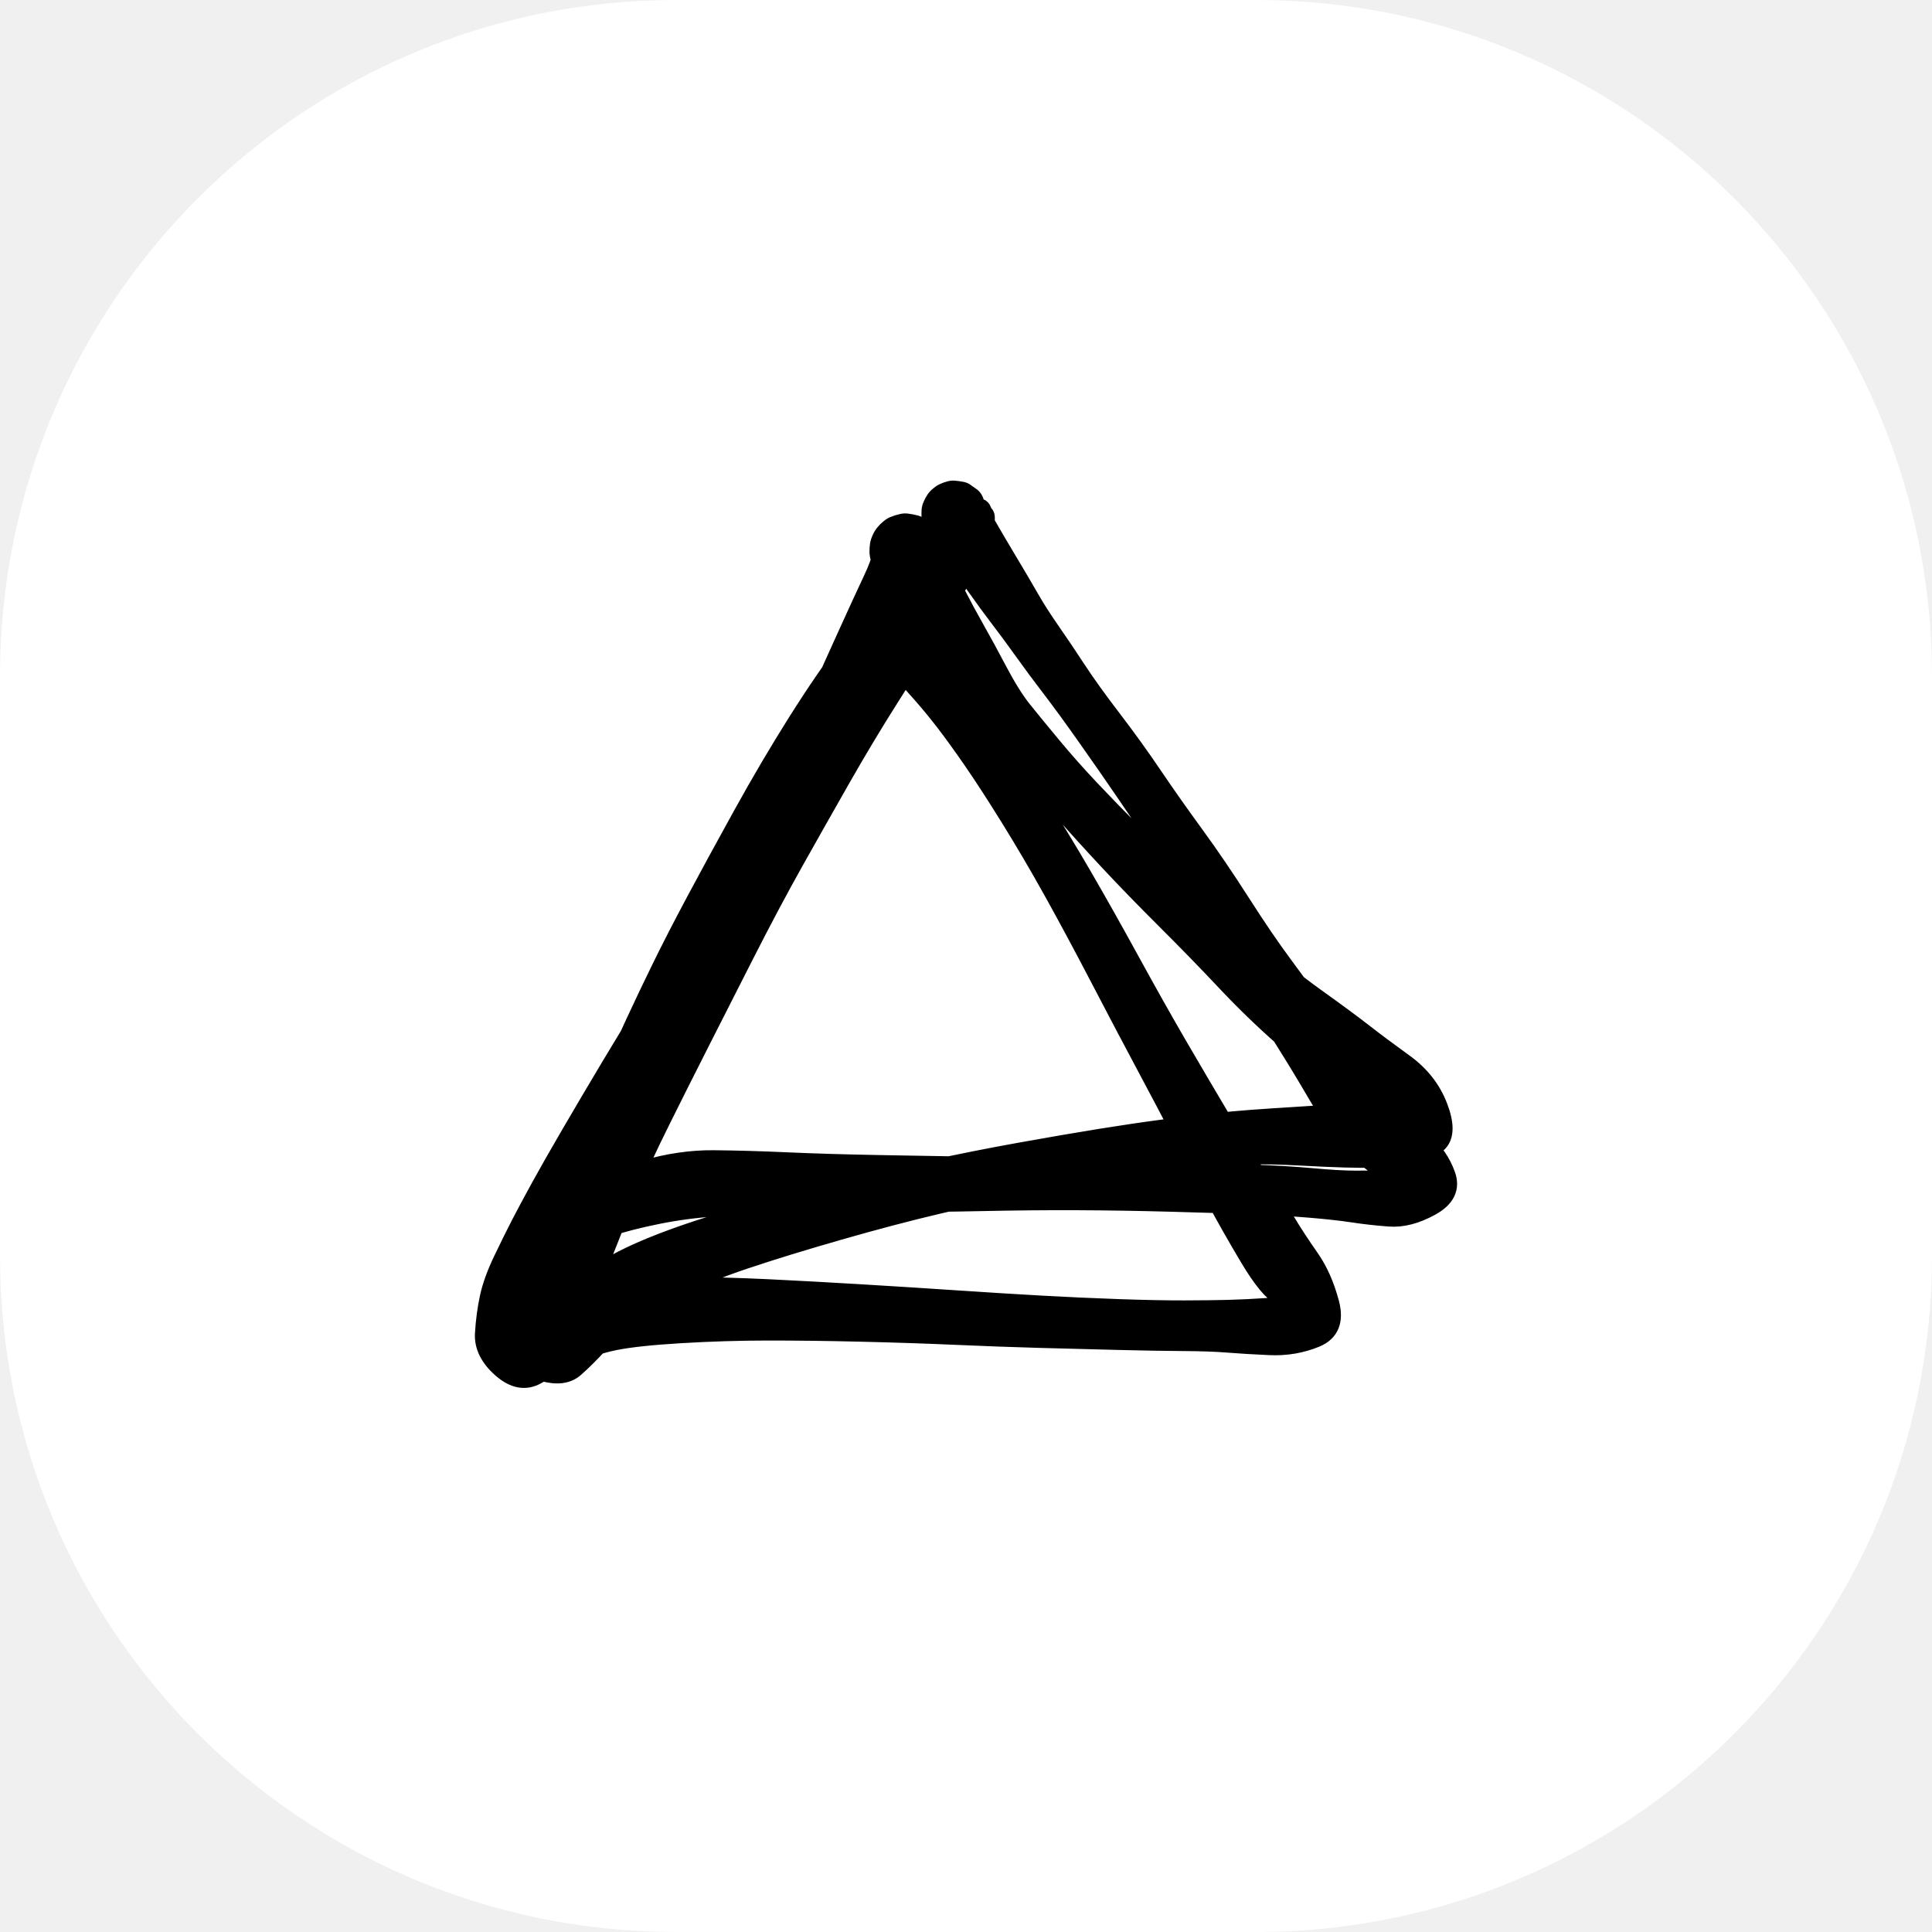
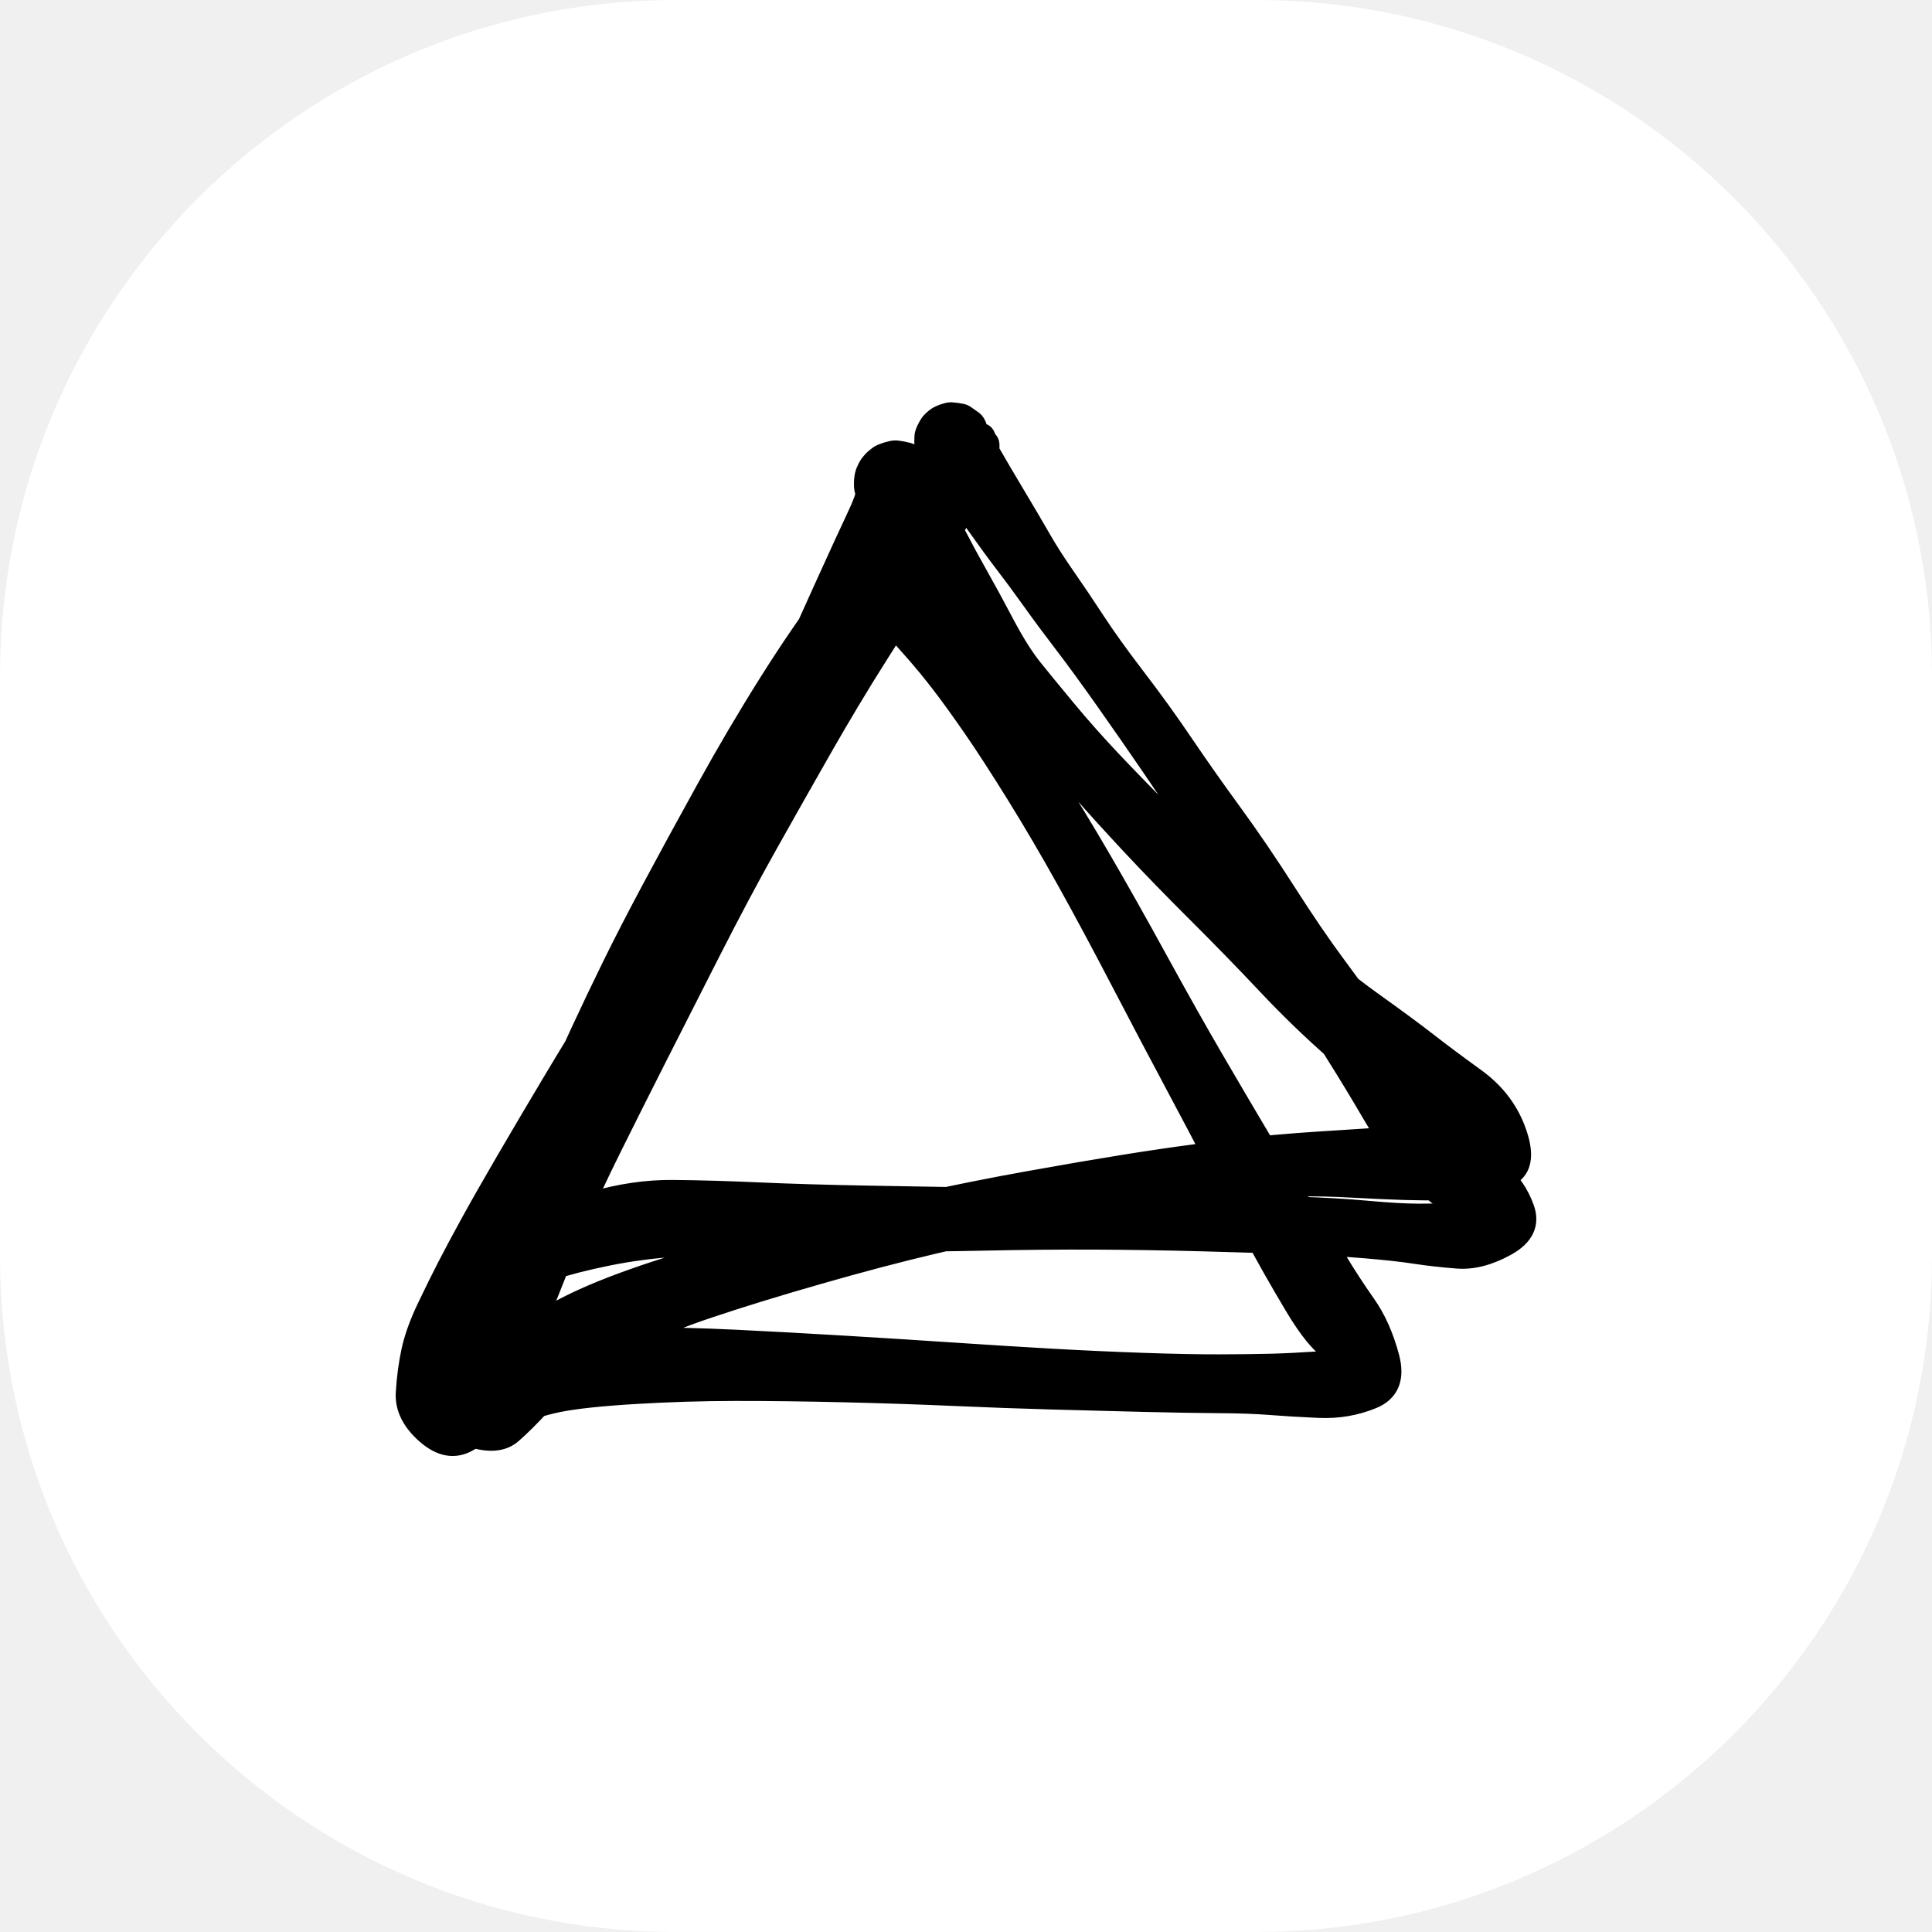
<svg xmlns="http://www.w3.org/2000/svg" width="1000" height="1000" viewBox="0 0 1000 1000">
-   <style>.m{stroke:#000000;stroke-linejoin:round}@media (max-width:56px){.m{stroke-width:0.67px;vector-effect:non-scaling-stroke}}@media (max-width:40px){.m{stroke-width:0.63px;vector-effect:non-scaling-stroke}}@media (max-width:24px){.m{stroke-width:0.54px;vector-effect:non-scaling-stroke}}</style>
+   <style>.m{stroke:#000000;stroke-linejoin:round}@media (max-width:56px){.m{stroke-width:0.74px;vector-effect:non-scaling-stroke}}@media (max-width:40px){.m{stroke-width:0.67px;vector-effect:non-scaling-stroke}}@media (max-width:24px){.m{stroke-width:0.56px;vector-effect:non-scaling-stroke}}</style>
  <rect width="1000" height="1000" rx="350" ry="350" fill="#ffffff" />
-   <path class="m" stroke-width="4.5" fill="#000000" transform="translate(250.16 253.1) scale(1.93935)" d="M133.28,11.64 Q125.99,20.99 119.42,29.14 T105.43,46.76 90.9,67.27 76.46,91.29 63.96,113.82 54.9,131.11 47.61,146.14 42.48,158.53 38.87,168.3 35.18,178.6 42.91,181.44 61.45,178.73 81.17,179.29 106.16,180.03 133.37,180.5 158.45,180.81 183.58,181.61 205.21,182.58 221.1,183.51 232.79,184.18 242.19,184.02 242.46,182.66 232.14,175.17 222.19,161.47 213.62,147.34 204.81,133.3 193.98,115.95 182.03,97.34 171.31,81.4 160.79,66.26 151.34,53.31 143.91,43.29 137.66,34.82 130.85,25.51 124.31,15.41 120.84,10.29 119.57,8.88 119.21,7.34 119.22,5.75 119.62,4.22 120.37,2.82 121.44,1.64 122.75,0.76 124.24,0.21 125.82,0.04 127.39,0.25 128.87,0.83 130.16,1.74 131.2,2.94 132.04,7.77 130.49,17.33 125.02,29.13 118.34,40.56 108.63,55.9 95.78,77.31 83.24,99.48 70.02,124.33 57.7,148.59 47.49,168.94 39.77,185.54 35.01,197.24 31.19,206.77 27.34,216.32 23.59,225.63 19.18,226.25 20.2,218.14 30.08,209.56 45.16,201.84 65.61,194.86 91.96,187.83 118.73,181.56 143.14,176.7 164.8,172.98 181.56,170.51 194.56,168.92 205.08,167.94 217.57,167.11 229.66,166.33 240.17,165.24 241.62,165.29 233.6,163.46 225.68,157.18 213.38,146.54 197.95,131.6 182.01,115.22 166.8,99.56 154.83,86.38 144.81,74.67 136.63,65.23 130.72,58.03 124.45,49.09 117.74,39.06 112.27,30.7 107.84,23.13 105.63,18.49 105.32,16.71 105.44,14.91 105.99,13.19 106.94,11.65 108.23,10.38 109.79,9.46 111.52,8.93 113.32,8.84 115.1,9.18 116.74,9.94 118.15,11.06 119.26,12.5 120.41,17.39 119.57,26.72 115.43,37.15 108.92,48.98 99.71,65.23 87.65,86.2 71.6,112.4 54.85,138.71 41.62,159.28 30.79,176.82 22.9,190.84 18.49,200.51 15.08,209.99 13.26,220.47 18.61,220.07 31.23,213.48 51.36,212.51 75.87,213.15 101.13,214.53 126.52,216.14 148.77,217.52 169.66,218.47 187.11,218.81 198.85,218.67 210.01,218.12 212.92,215.84 204.22,205.35 195.22,189.48 186.68,173.21 176.59,154.07 164.38,130.9 151.83,107.52 140.32,87.91 130.31,72.48 123,62.37 117.11,55.19 109.15,46.19 103.49,39.64 102.77,37.88 102.65,35.99 103.14,34.15 104.19,32.57 105.69,31.4 107.48,30.78 109.38,30.76 111.18,31.35 112.71,32.48 113.79,34.04 114.32,35.86 114.23,37.76 113.55,39.53 112.34,40.99 110.72,41.99 108.87,42.42 106.98,42.23 105.25,41.45 103.85,40.16 102.95,38.49 102.62,36.62 102.91,34.74 103.78,33.06 105.15,31.74 106.86,30.92 108.75,30.7 110.61,31.09 112.24,32.05 112.98,32.66 117.81,39.05 125.22,49.1 130.62,57.04 137.71,67.62 148.05,83.28 160.06,102.99 173.09,126.15 185.89,148.88 196.78,167.39 206.47,182.88 214.1,194.85 220.75,205.06 226.18,217.26 222.26,226.82 209.95,228.92 198.74,228.25 186.95,227.83 169.33,227.53 148.3,226.98 126.03,226.17 100.78,225.33 75.89,225.02 52.74,225.73 35.14,227.61 24.2,231.36 14.45,236.64 4.74,234.93 0.02,225.4 1.3,215.78 4.9,205.77 9.63,196.2 14.89,186.37 23,172.12 33.56,154.23 46.28,133.39 62.22,106.91 77.07,80.6 87.66,59.19 96.66,39.28 103.51,24.38 105.63,18.49 105.32,16.71 105.44,14.91 105.99,13.19 106.94,11.65 108.23,10.38 109.79,9.46 111.52,8.93 113.32,8.84 115.1,9.18 116.74,9.94 118.15,11.06 119.26,12.5 121.93,18.46 126.56,28.12 131.61,37.45 137.69,48.63 144.16,58.91 151.97,68.44 161.96,79.72 174.08,92.21 189.86,107.18 206.23,122.3 222.19,135.46 235.04,144.94 245.91,153.05 255.1,164.73 255.08,174.56 247.37,178.13 238.35,178.91 229.74,178.84 217.8,178.31 205.63,178.03 195.49,178.21 182.87,179.33 166.41,181.9 145.09,185.96 121.14,191.29 94.98,198.19 69.87,205.91 51.75,213.34 39.68,220.59 31.24,228.12 24.48,234.84 15.86,235.88 9.95,229.66 11.92,221.04 16.99,211.91 21.91,202.62 26.37,193.56 31.61,181.83 39.32,164.93 49.16,144.36 61.05,119.69 73.64,94.33 85.32,71.43 96.99,49.04 105.73,33.01 111.95,22.1 117.54,13.04 119.57,8.88 119.21,7.34 119.22,5.75 119.62,4.22 120.37,2.82 121.44,1.64 122.75,0.76 124.24,0.21 125.82,0.04 127.39,0.25 128.87,0.83 130.16,1.74 131.2,2.94 130.99,3.02 133.77,8.12 140.44,19.48 146.07,29.05 151.67,37.81 158.58,48.07 167.99,61.17 178.84,76.22 190,92.07 202.46,110.38 213.9,127.15 223.67,140.61 233.11,153.31 242.46,165.19 251.2,174.41 257.21,183.08 253.05,191.67 241.75,194.6 232.05,193.51 220.55,192.24 204.89,191.32 183.38,190.64 158.44,190.24 133.33,190.47 106.05,190.75 81.3,191.04 62.44,191.86 46.44,193.96 33.7,197.23 23.72,195.04 20.83,185.31 25.33,174.27 30.06,164.6 34.49,155.14 40.15,142.56 47.45,127.26 56.48,109.72 68.96,86.81 83.52,62.1 97.99,40.99 111.65,22.94 121.87,10.01 126.13,5.07 127.06,4.37 128.13,3.91 129.28,3.72 130.45,3.81 131.56,4.18 132.55,4.8 133.36,5.64 133.94,6.65 134.27,7.77 134.32,8.94 134.09,10.08 133.59,11.14 Z" />
+   <path class="m" stroke-width="4.5" fill="#000000" transform="translate(209.87 213.28) scale(2.25215)" d="M133.28,11.64 Q125.99,20.99 119.42,29.14 T105.43,46.76 90.9,67.27 76.46,91.29 63.96,113.82 54.9,131.11 47.61,146.14 42.48,158.53 38.87,168.3 35.18,178.6 42.91,181.44 61.45,178.73 81.17,179.29 106.16,180.03 133.37,180.5 158.45,180.81 183.58,181.61 205.21,182.58 221.1,183.51 232.79,184.18 242.19,184.02 242.46,182.66 232.14,175.17 222.19,161.47 213.62,147.34 204.81,133.3 193.98,115.95 182.03,97.34 171.31,81.4 160.79,66.26 151.34,53.31 143.91,43.29 137.66,34.82 130.85,25.51 124.31,15.41 120.84,10.29 119.57,8.88 119.21,7.34 119.22,5.75 119.62,4.22 120.37,2.82 121.44,1.64 122.75,0.76 124.24,0.21 125.82,0.04 127.39,0.25 128.87,0.83 130.16,1.74 131.2,2.94 132.04,7.77 130.49,17.33 125.02,29.13 118.34,40.56 108.63,55.9 95.78,77.31 83.24,99.48 70.02,124.33 57.7,148.59 47.49,168.94 39.77,185.54 35.01,197.24 31.19,206.77 27.34,216.32 23.59,225.63 19.18,226.25 20.2,218.14 30.08,209.56 45.16,201.84 65.61,194.86 91.96,187.83 118.73,181.56 143.14,176.7 164.8,172.98 181.56,170.51 194.56,168.92 205.08,167.94 217.57,167.11 229.66,166.33 240.17,165.24 241.62,165.29 233.6,163.46 225.68,157.18 213.38,146.54 197.95,131.6 182.01,115.22 166.8,99.56 154.83,86.38 144.81,74.67 136.63,65.23 130.72,58.03 124.45,49.09 117.74,39.06 112.27,30.7 107.84,23.13 105.63,18.49 105.32,16.71 105.44,14.91 105.99,13.19 106.94,11.65 108.23,10.38 109.79,9.46 111.52,8.93 113.32,8.84 115.1,9.18 116.74,9.94 118.15,11.06 119.26,12.5 120.41,17.39 119.57,26.72 115.43,37.15 108.92,48.98 99.71,65.23 87.65,86.2 71.6,112.4 54.85,138.71 41.62,159.28 30.79,176.82 22.9,190.84 18.49,200.51 15.08,209.99 13.26,220.47 18.61,220.07 31.23,213.48 51.36,212.51 75.87,213.15 101.13,214.53 126.52,216.14 148.77,217.52 169.66,218.47 187.11,218.81 198.85,218.67 210.01,218.12 212.92,215.84 204.22,205.35 195.22,189.48 186.68,173.21 176.59,154.07 164.38,130.9 151.83,107.52 140.32,87.91 130.31,72.48 123,62.37 117.11,55.19 109.15,46.19 103.49,39.64 102.77,37.88 102.65,35.99 103.14,34.15 104.19,32.57 105.69,31.4 107.48,30.78 109.38,30.76 111.18,31.35 112.71,32.48 113.79,34.04 114.32,35.86 114.23,37.76 113.55,39.53 112.34,40.99 110.72,41.99 108.87,42.42 106.98,42.23 105.25,41.45 103.85,40.16 102.95,38.49 102.62,36.62 102.91,34.74 103.78,33.06 105.15,31.74 106.86,30.92 108.75,30.7 110.61,31.09 112.24,32.05 112.98,32.66 117.81,39.05 125.22,49.1 130.62,57.04 137.71,67.62 148.05,83.28 160.06,102.99 173.09,126.15 185.89,148.88 196.78,167.39 206.47,182.88 214.1,194.85 220.75,205.06 226.18,217.26 222.26,226.82 209.95,228.92 198.74,228.25 186.95,227.83 169.33,227.53 148.3,226.98 126.03,226.17 100.78,225.33 75.89,225.02 52.74,225.73 35.14,227.61 24.2,231.36 14.45,236.64 4.74,234.93 0.02,225.4 1.3,215.78 4.9,205.77 9.63,196.2 14.89,186.37 23,172.12 33.56,154.23 46.28,133.39 62.22,106.91 77.07,80.6 87.66,59.19 96.66,39.28 103.51,24.38 105.63,18.49 105.32,16.71 105.44,14.91 105.99,13.19 106.94,11.65 108.23,10.38 109.79,9.46 111.52,8.93 113.32,8.84 115.1,9.18 116.74,9.94 118.15,11.06 119.26,12.5 121.93,18.46 126.56,28.12 131.61,37.45 137.69,48.63 144.16,58.91 151.97,68.44 161.96,79.72 174.08,92.21 189.86,107.18 206.23,122.3 222.19,135.46 235.04,144.94 245.91,153.05 255.1,164.73 255.08,174.56 247.37,178.13 238.35,178.91 229.74,178.84 217.8,178.31 205.63,178.03 195.49,178.21 182.87,179.33 166.41,181.9 145.09,185.96 121.14,191.29 94.98,198.19 69.87,205.91 51.75,213.34 39.68,220.59 31.24,228.12 24.48,234.84 15.86,235.88 9.95,229.66 11.92,221.04 16.99,211.91 21.91,202.62 26.37,193.56 31.61,181.83 39.32,164.93 49.16,144.36 61.05,119.69 73.64,94.33 85.32,71.43 96.99,49.04 105.73,33.01 111.95,22.1 117.54,13.04 119.57,8.88 119.21,7.34 119.22,5.75 119.62,4.22 120.37,2.82 121.44,1.64 122.75,0.76 124.24,0.21 125.82,0.04 127.39,0.25 128.87,0.83 130.16,1.74 131.2,2.94 130.99,3.02 133.77,8.12 140.44,19.48 146.07,29.05 151.67,37.81 158.58,48.07 167.99,61.17 178.84,76.22 190,92.07 202.46,110.38 213.9,127.15 223.67,140.61 233.11,153.31 242.46,165.19 251.2,174.41 257.21,183.08 253.05,191.67 241.75,194.6 232.05,193.51 220.55,192.24 204.89,191.32 183.38,190.64 158.44,190.24 133.33,190.47 106.05,190.75 81.3,191.04 62.44,191.86 46.44,193.96 33.7,197.23 23.72,195.04 20.83,185.31 25.33,174.27 30.06,164.6 34.49,155.14 40.15,142.56 47.45,127.26 56.48,109.72 68.96,86.81 83.52,62.1 97.99,40.99 111.65,22.94 121.87,10.01 126.13,5.07 127.06,4.37 128.13,3.91 129.28,3.72 130.45,3.81 131.56,4.18 132.55,4.8 133.36,5.64 133.94,6.65 134.27,7.77 134.32,8.94 134.09,10.08 133.59,11.14 Z" />
</svg>
